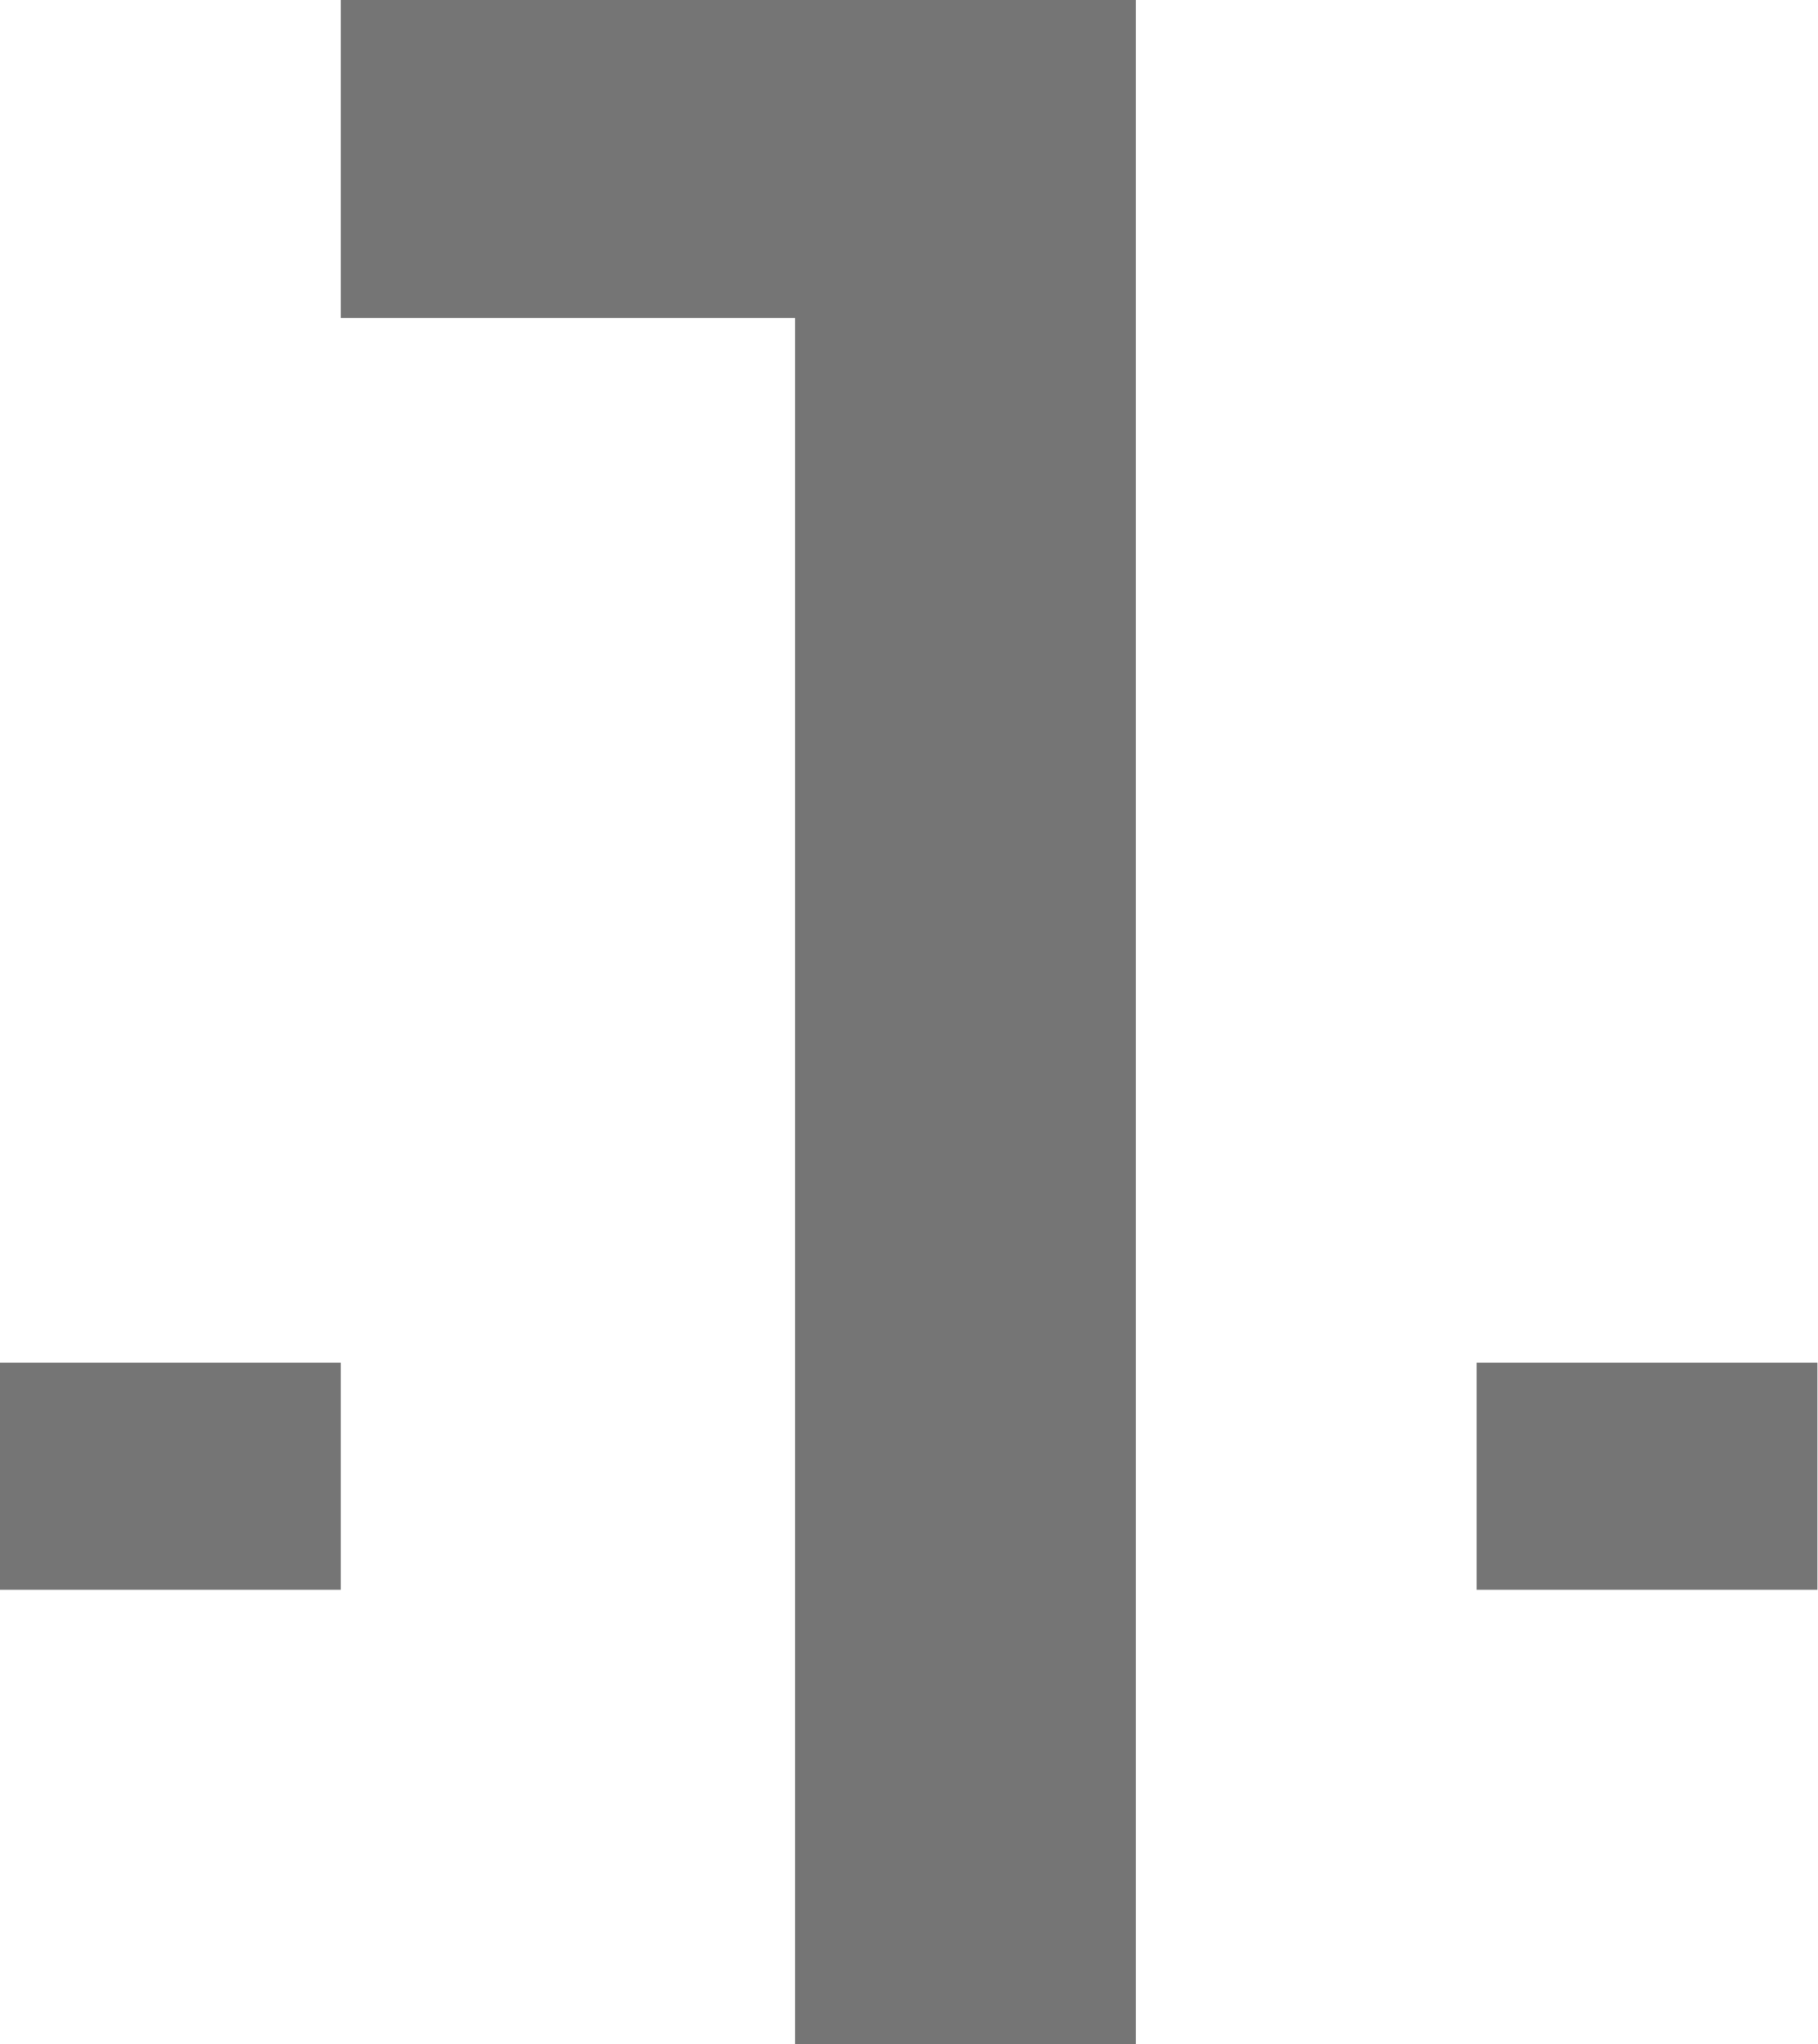
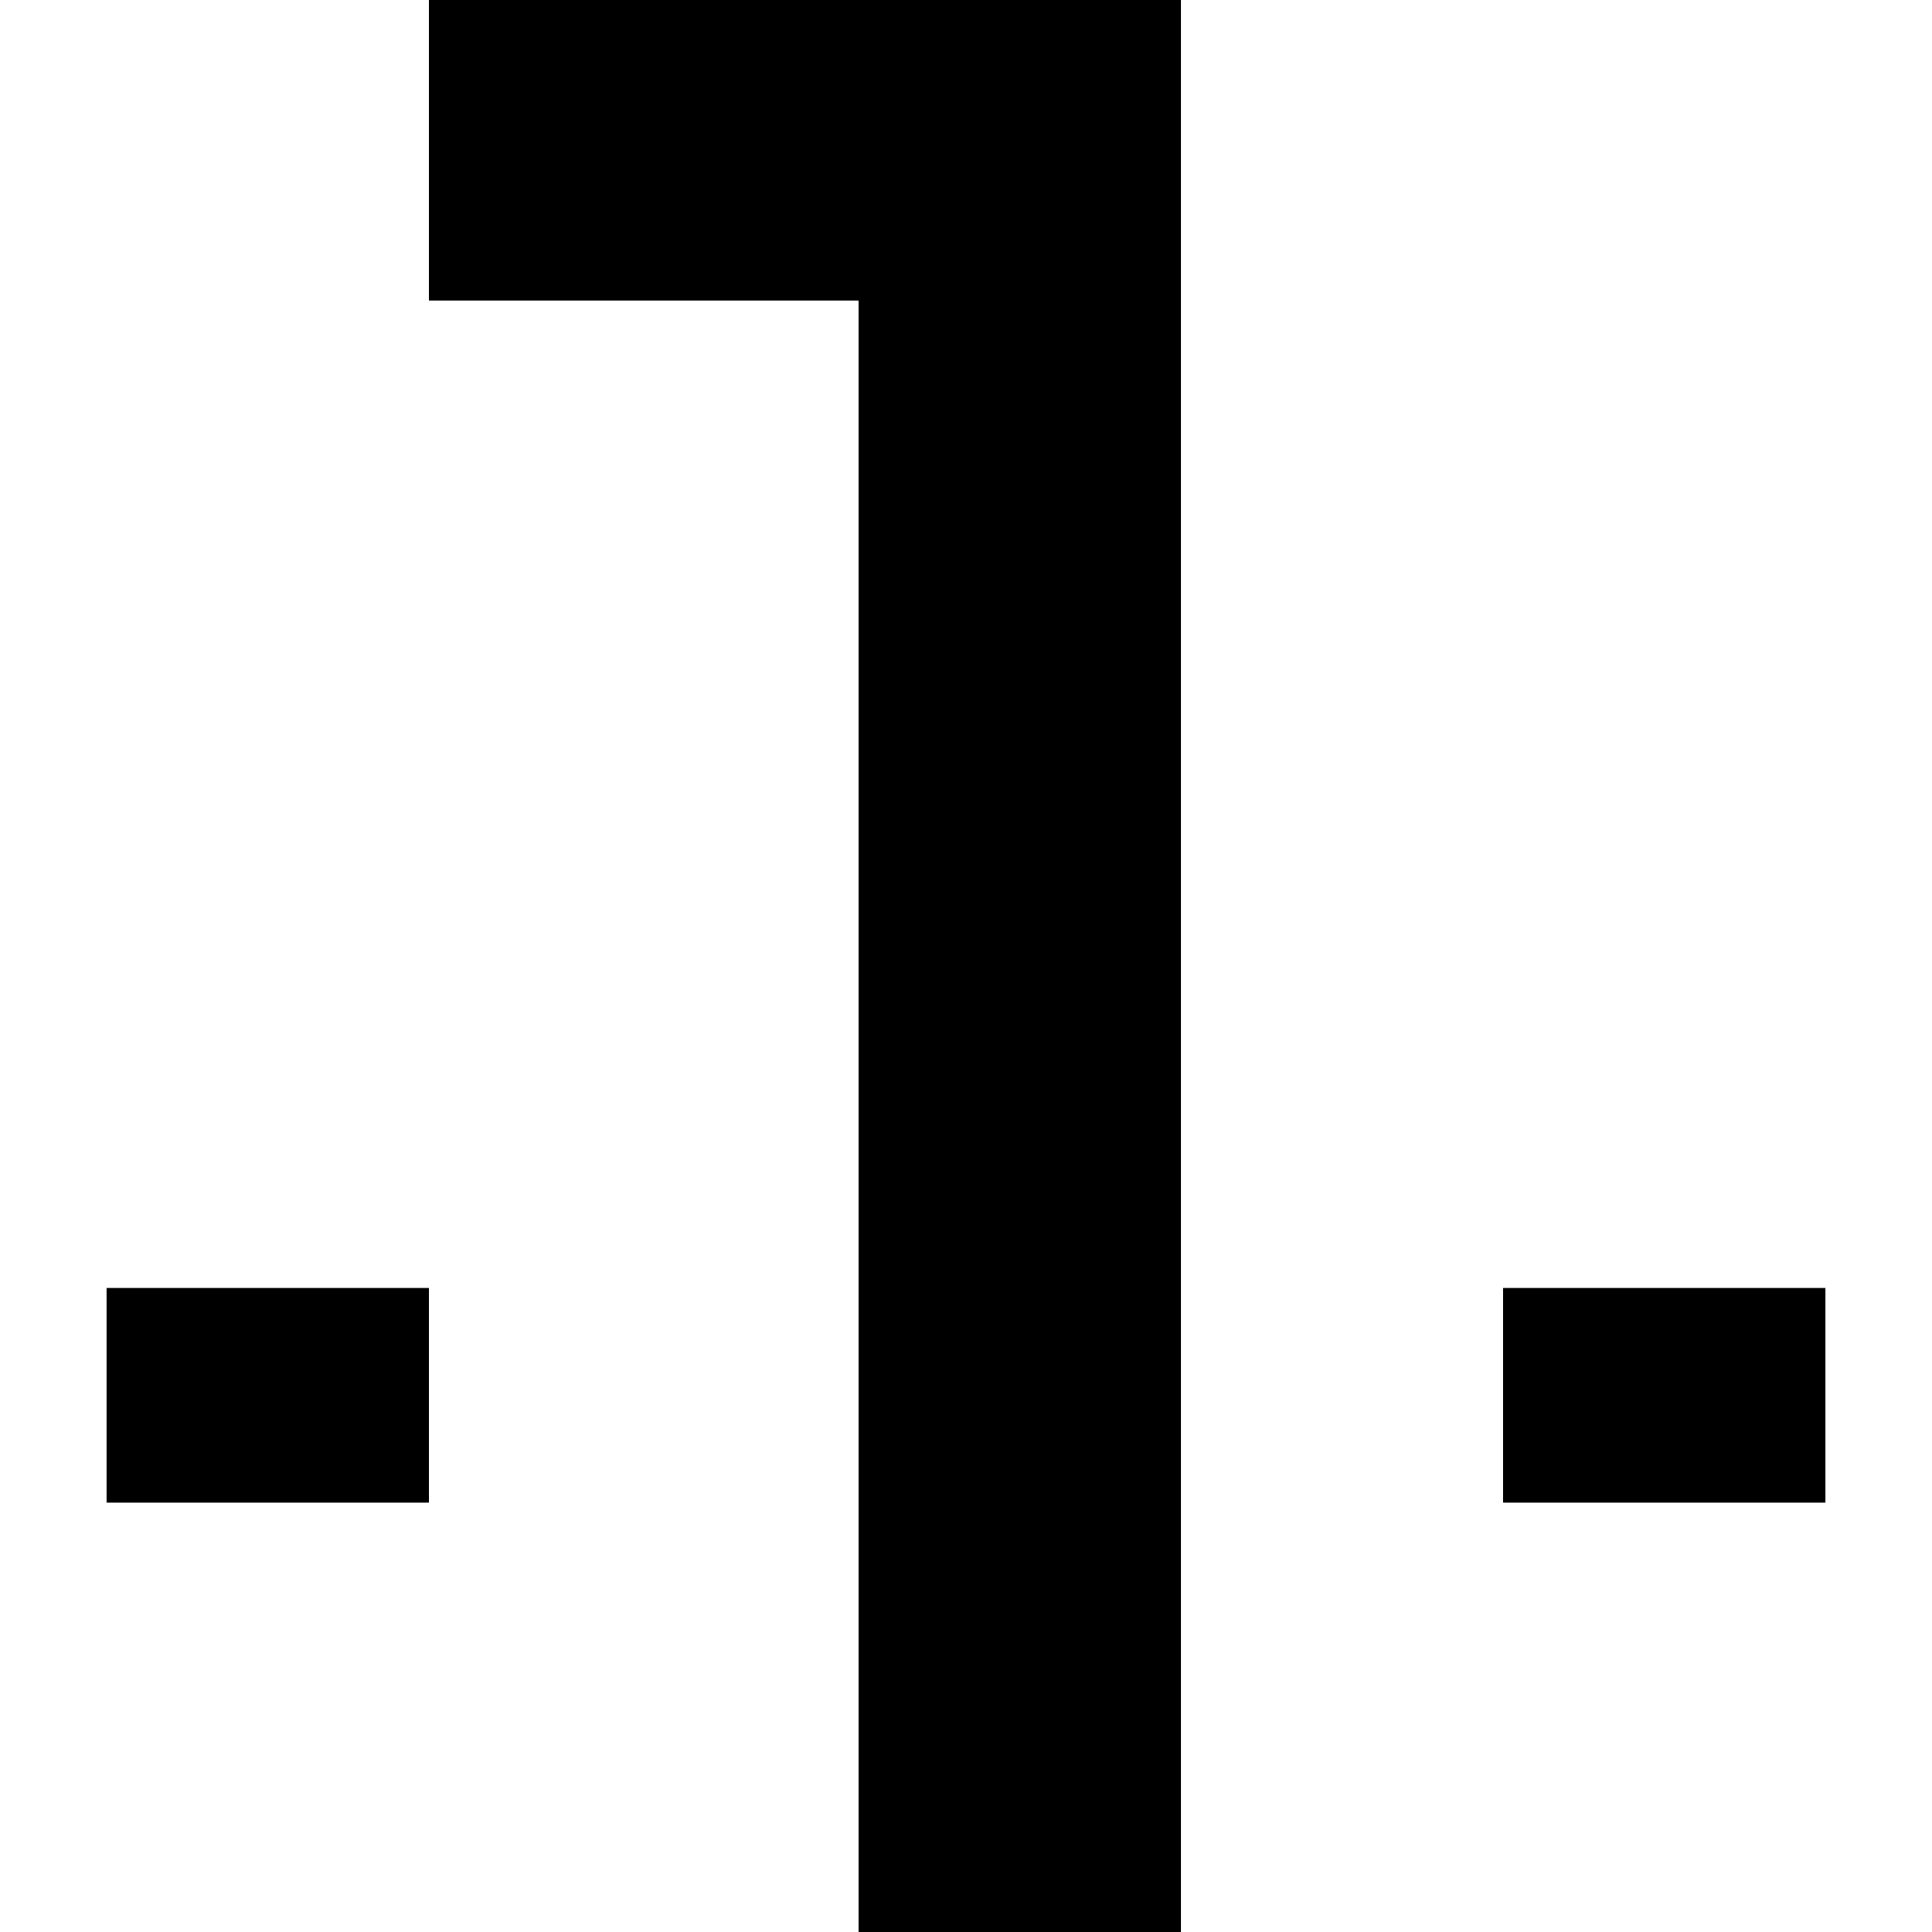
- <svg xmlns="http://www.w3.org/2000/svg" id="Layer_1" data-name="Layer 1" viewBox="0 0 16 18">
-   <defs>
-     <style>.cls-1{fill:#757575;fill-rule:evenodd;}</style>
-   </defs>
-   <path class="cls-1" d="M7,18V2.8H3V0h7V18ZM0,14H3V12H0Zm13,0h3V12H13Z" />
+ <svg xmlns="http://www.w3.org/2000/svg" viewBox="0 0 750 750" height="1000" width="1000">
+   <path d="M333.296 750V116.666H166.481V0h291.926v750zM41.37 583.335h125.111V500H41.37zm542.149 0H708.63V500H583.519zm0 0" />
</svg>
